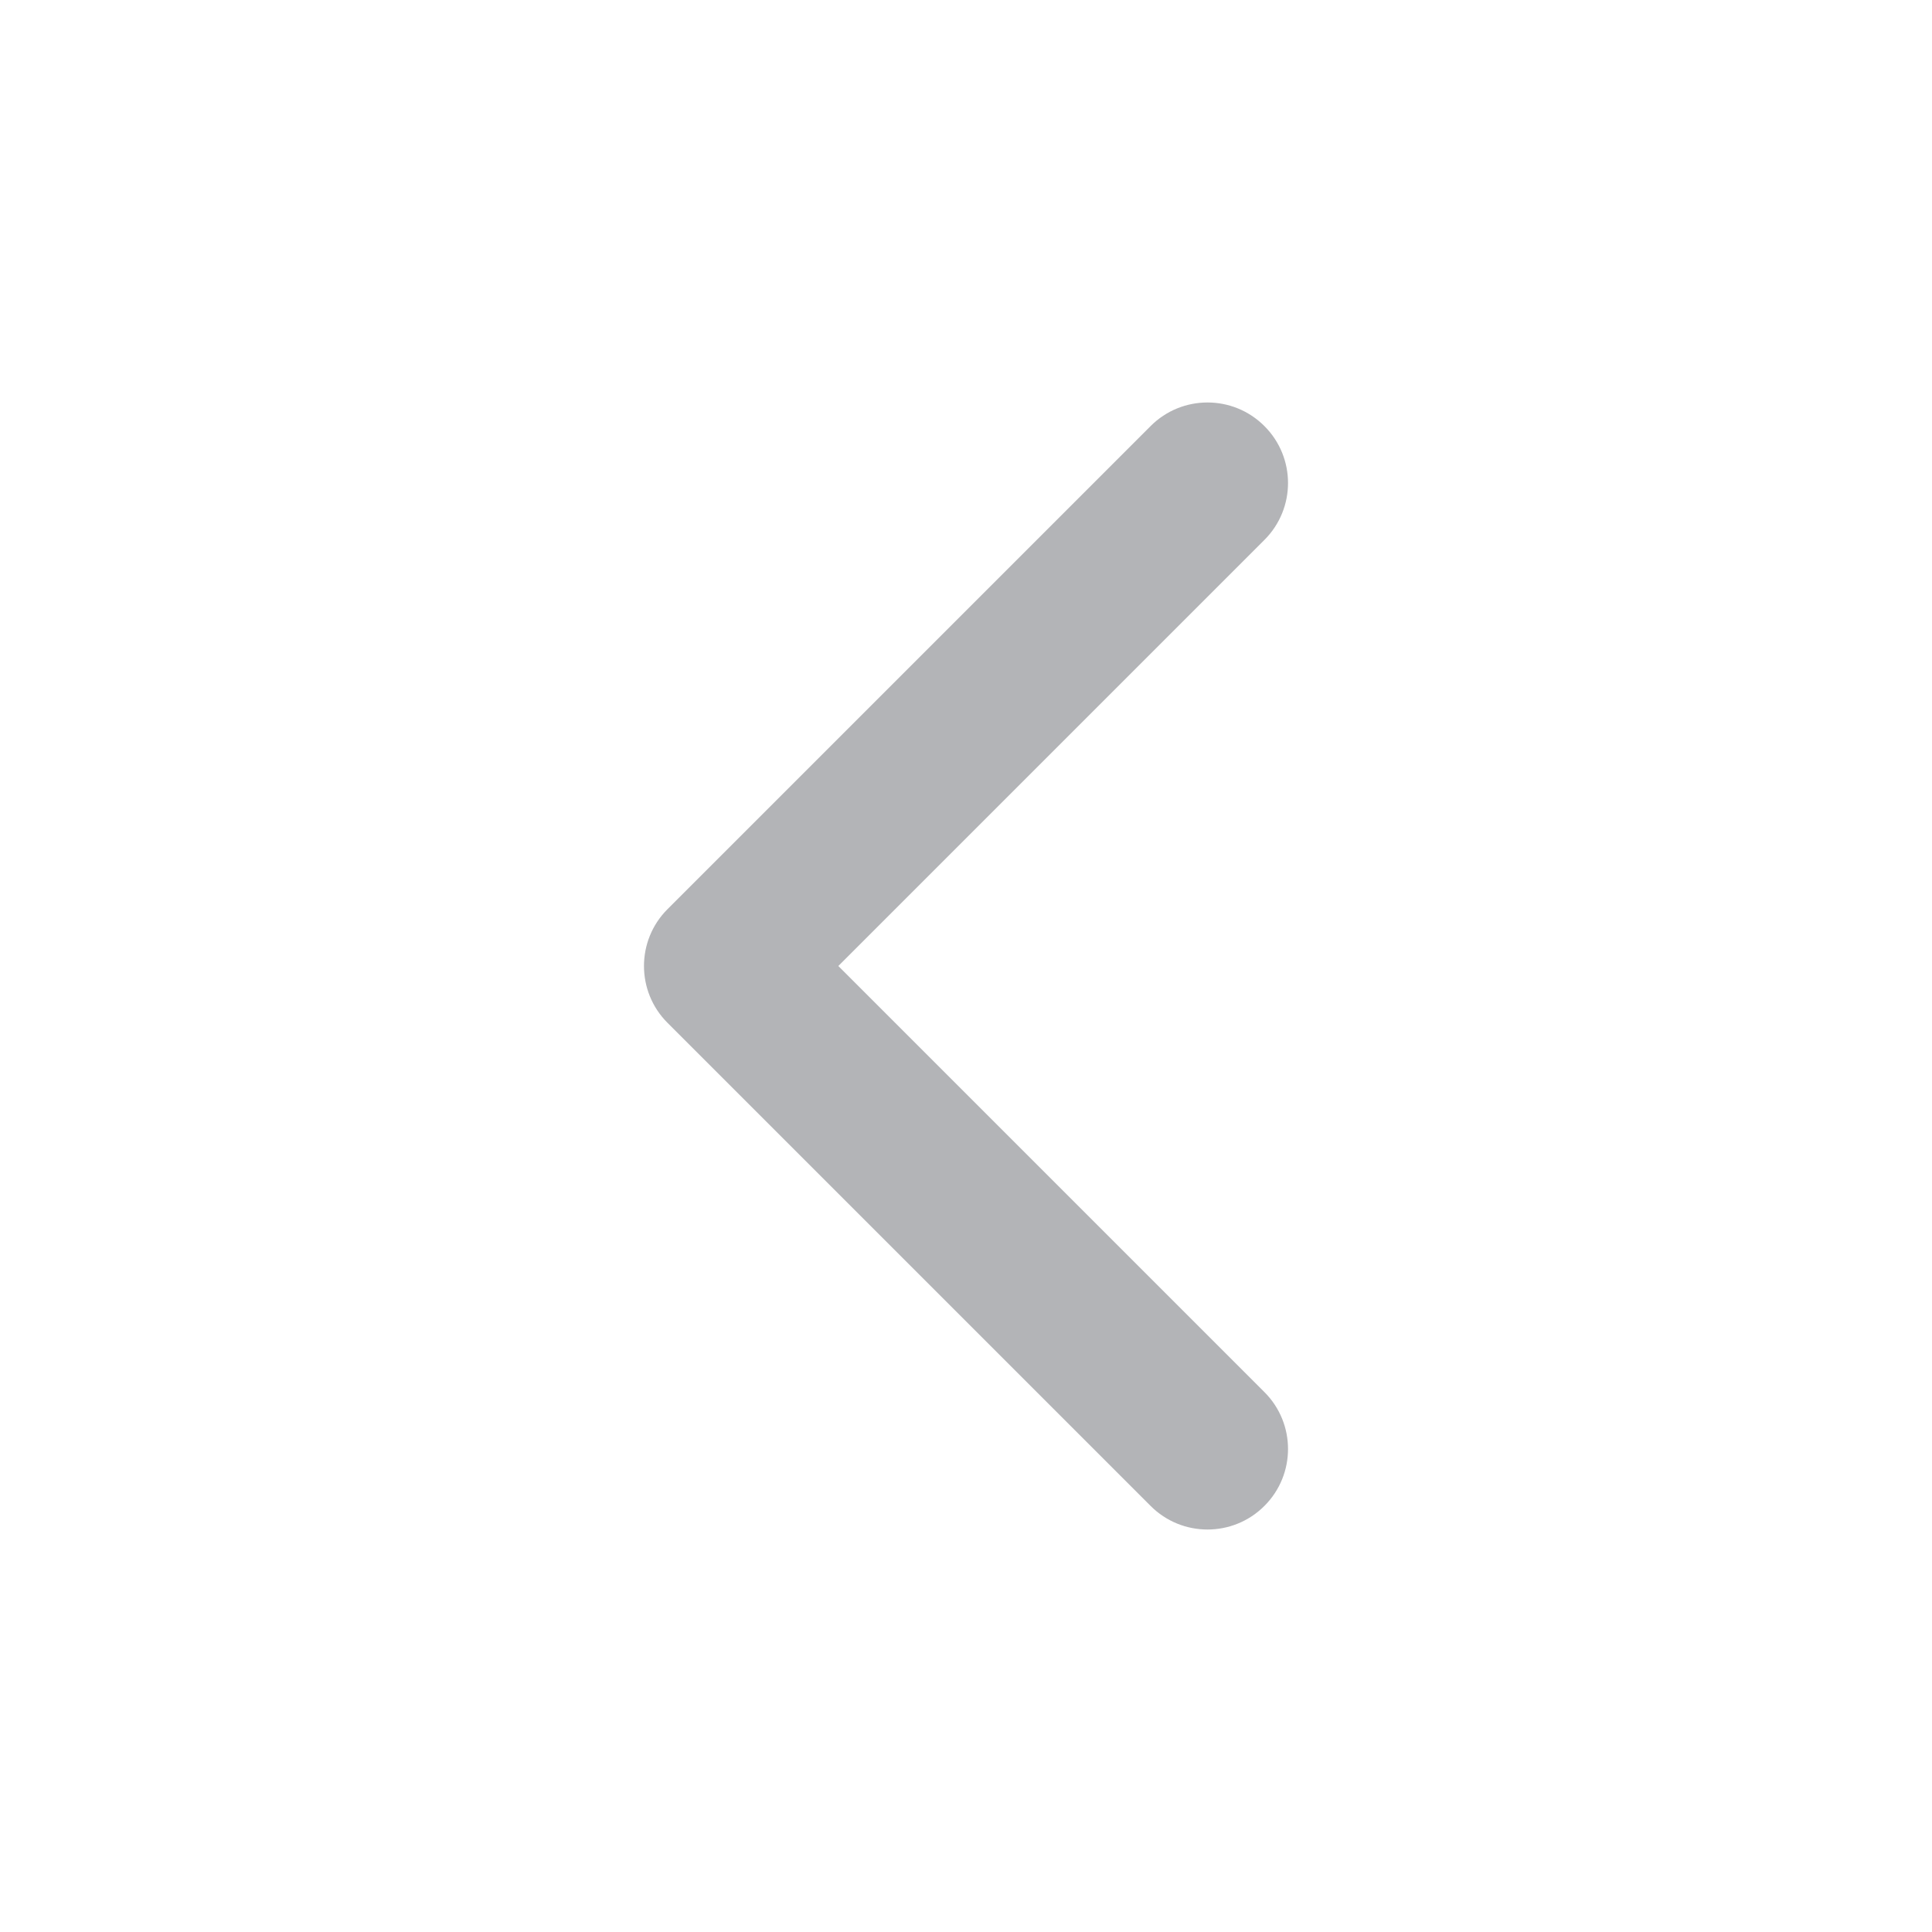
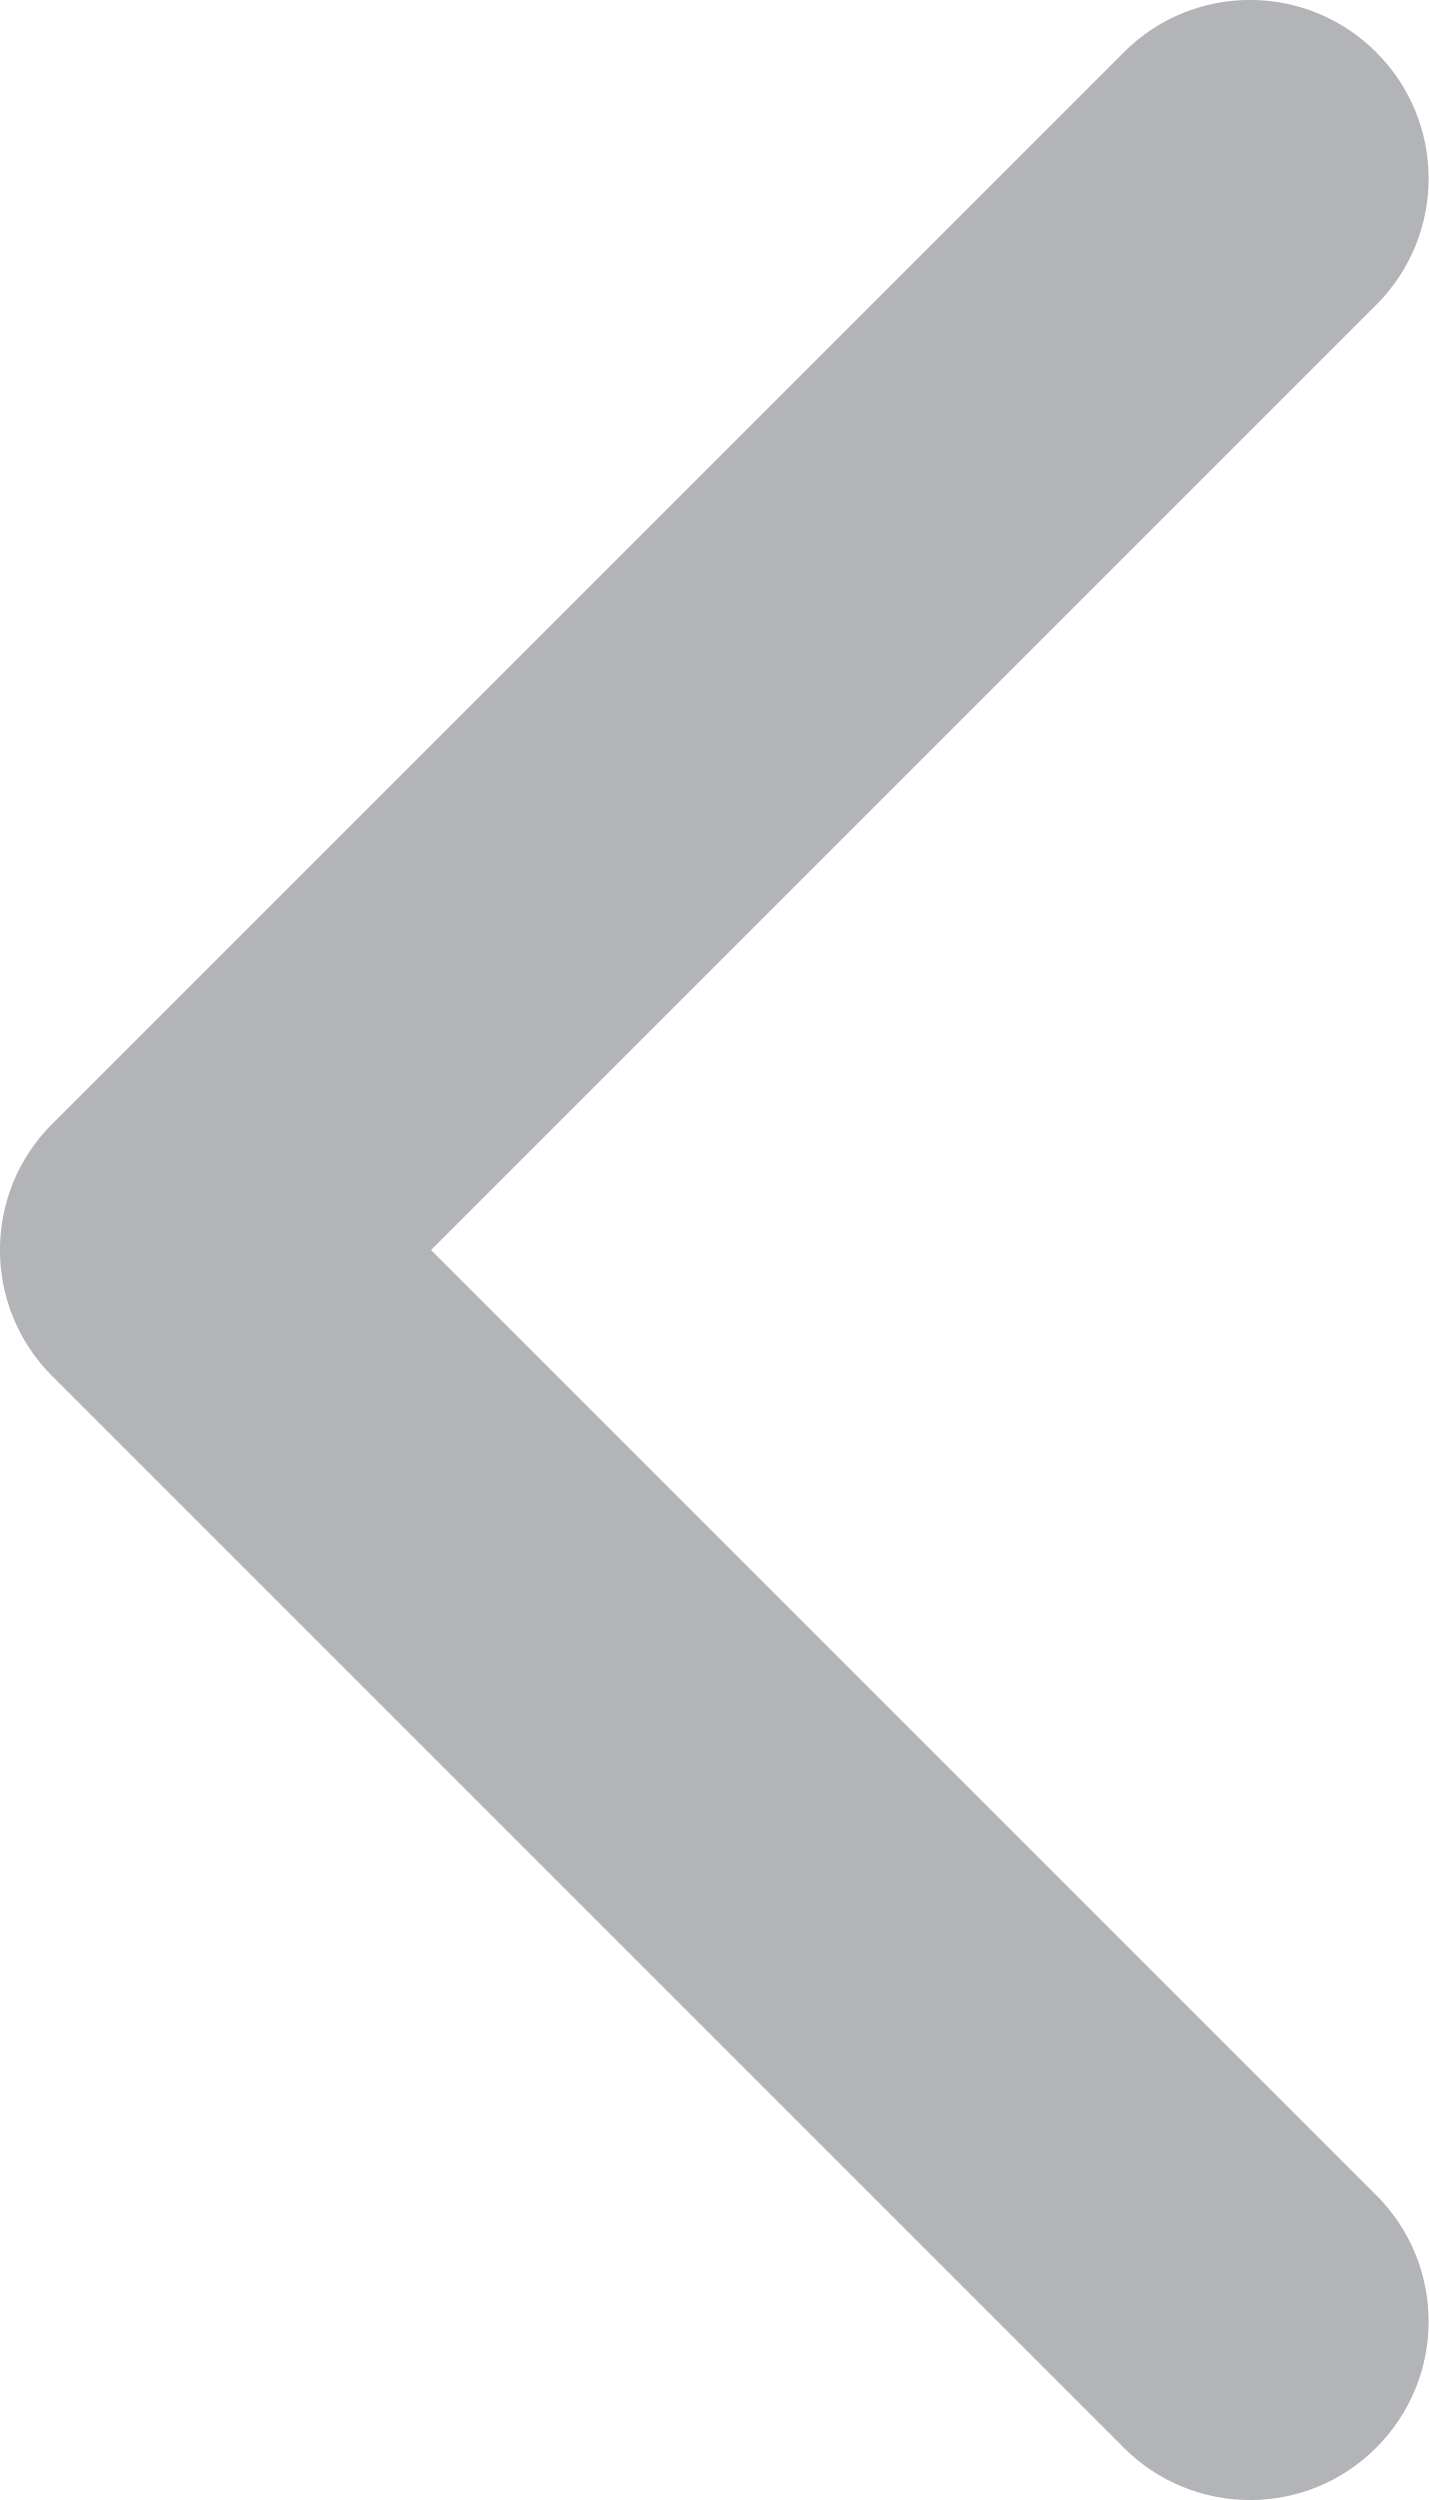
- <svg xmlns="http://www.w3.org/2000/svg" width="24" height="24" viewBox="0 0 24 24" fill="none">
-   <path fill-rule="evenodd" clip-rule="evenodd" d="M15.707 18.707C15.317 19.098 14.683 19.098 14.293 18.707L8.293 12.707C7.902 12.317 7.902 11.683 8.293 11.293L14.293 5.293C14.683 4.902 15.317 4.902 15.707 5.293C16.098 5.683 16.098 6.317 15.707 6.707L10.414 12L15.707 17.293C16.098 17.683 16.098 18.317 15.707 18.707Z" fill="#B3B4B7" />
+ <svg xmlns="http://www.w3.org/2000/svg" width="8" height="14" viewBox="0 0 8 14" fill="none">
+   <path fill-rule="evenodd" clip-rule="evenodd" d="M7.707 13.707C7.317 14.098 6.683 14.098 6.293 13.707L0.293 7.707C-0.098 7.317 -0.098 6.683 0.293 6.293L6.293 0.293C6.683 -0.098 7.317 -0.098 7.707 0.293C8.098 0.683 8.098 1.317 7.707 1.707L2.414 7L7.707 12.293C8.098 12.683 8.098 13.317 7.707 13.707Z" fill="#B3B4B7" />
</svg>
